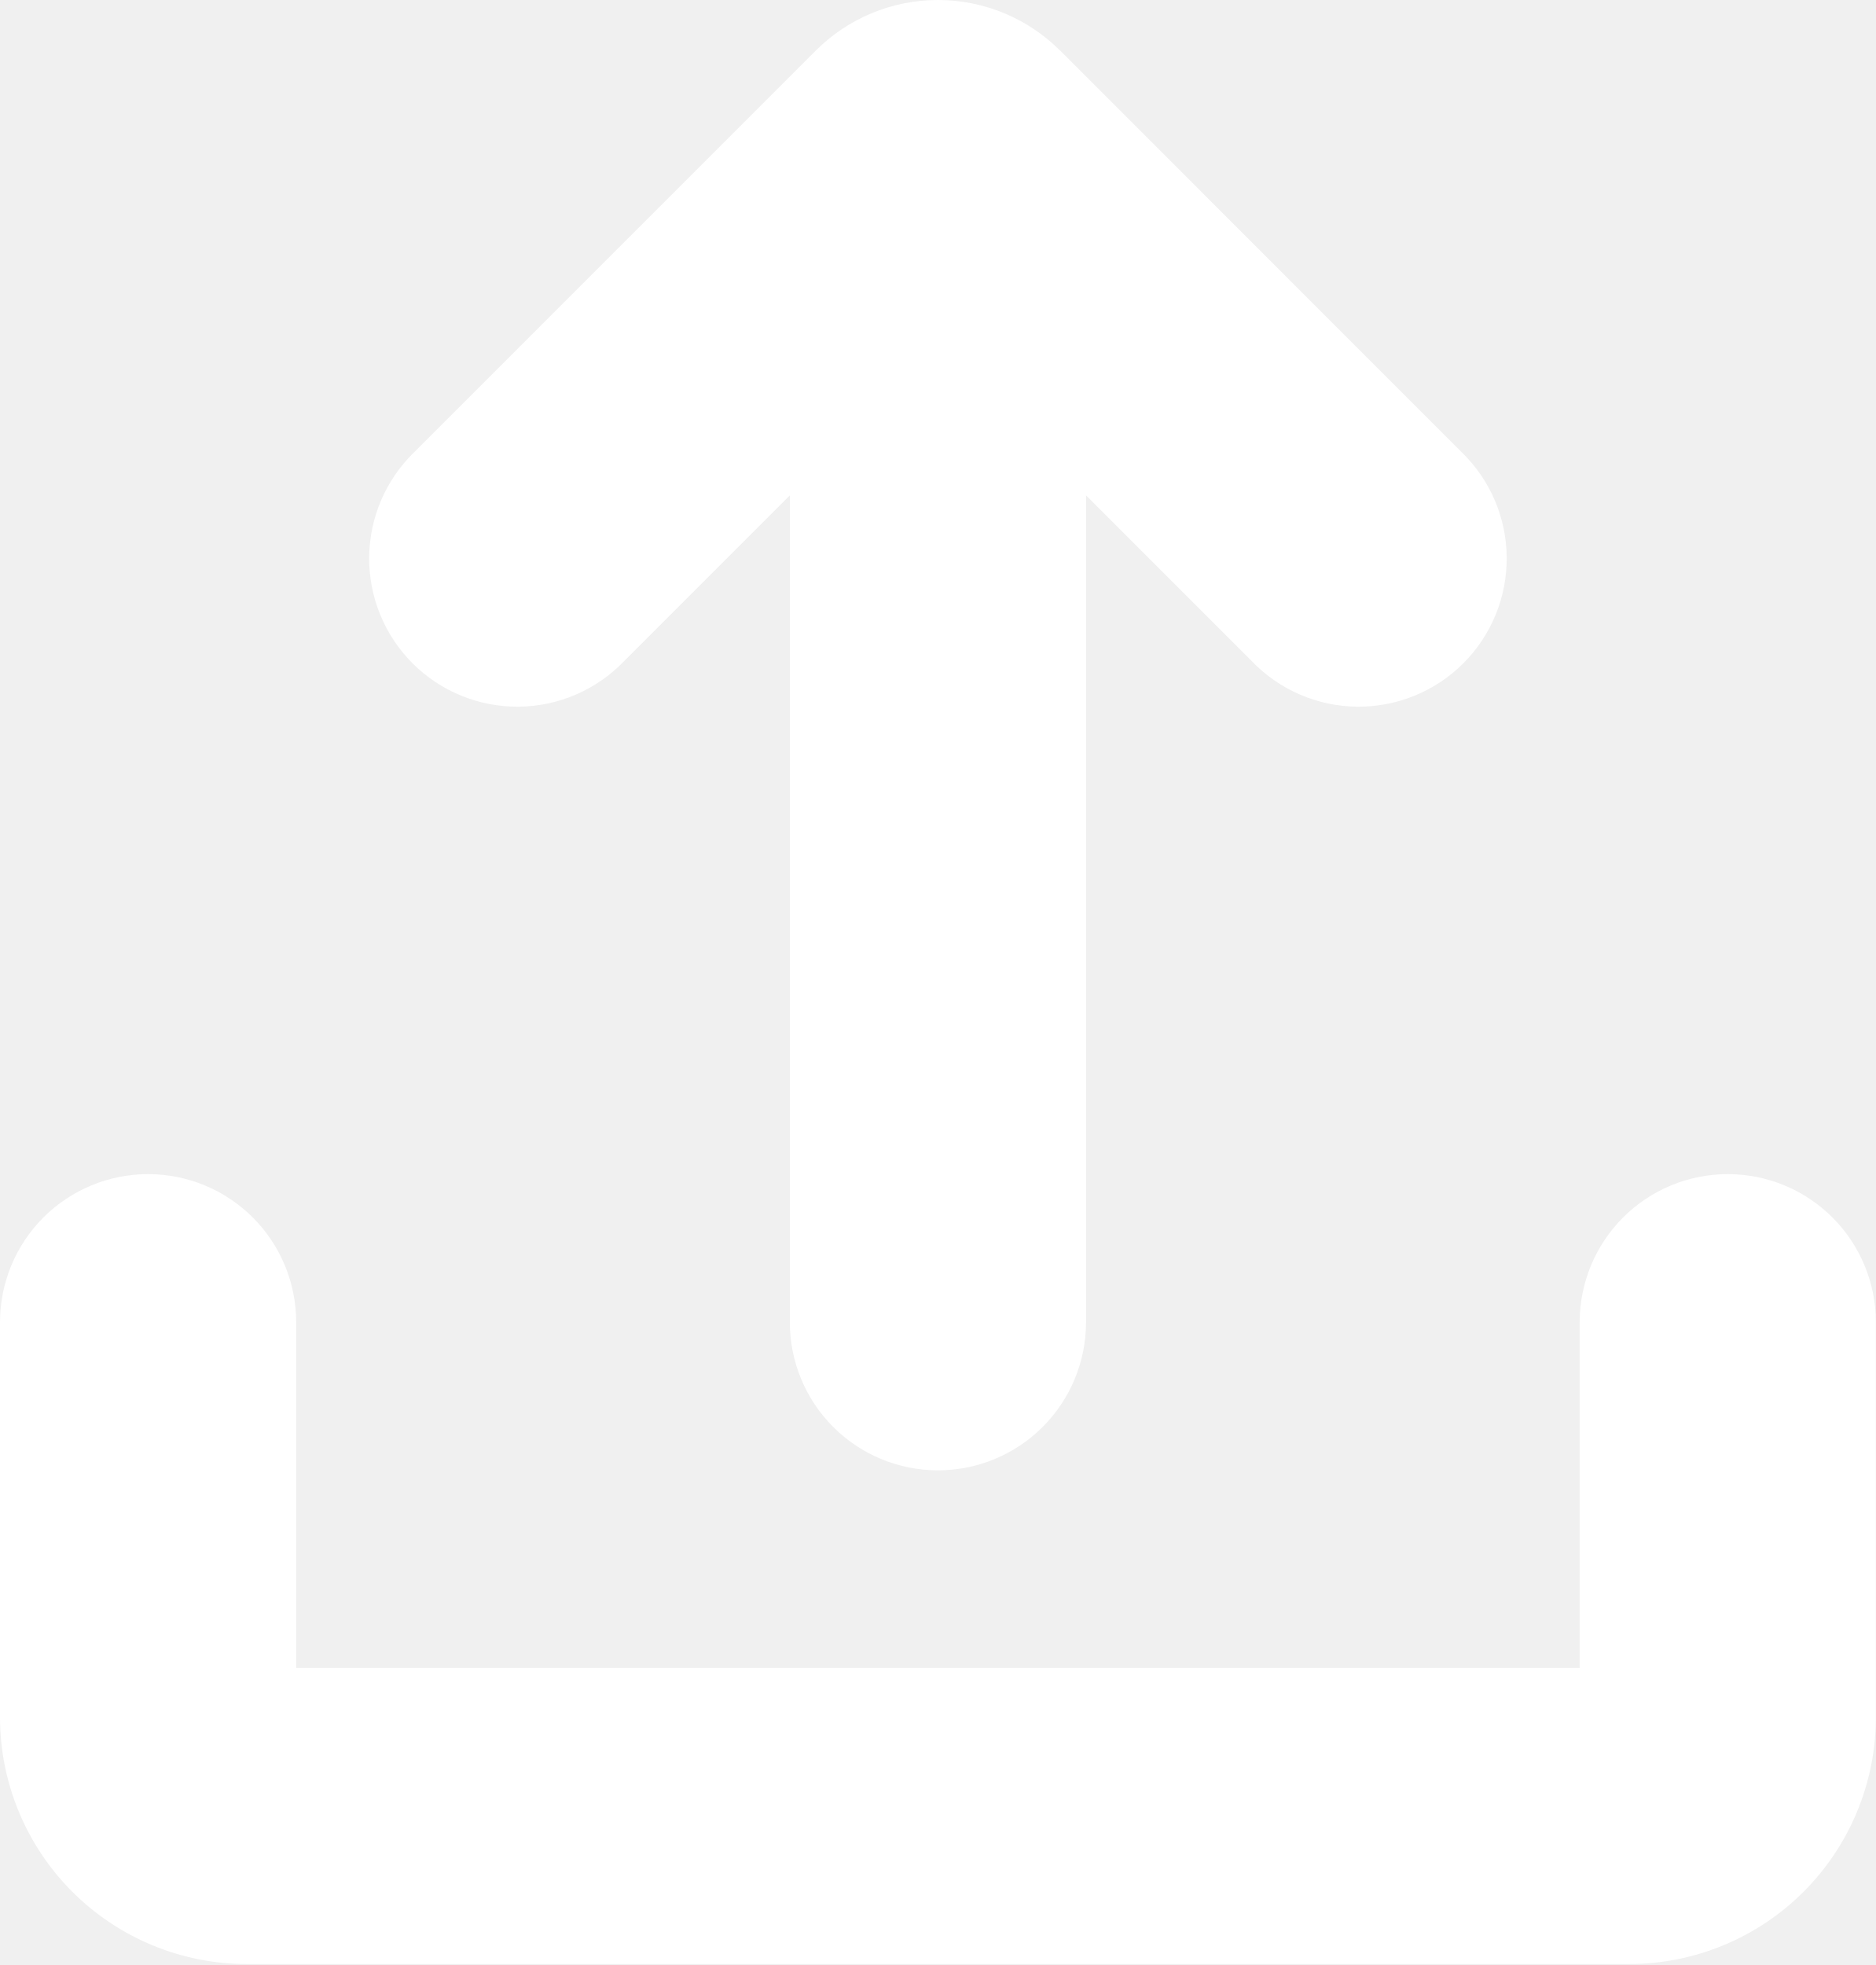
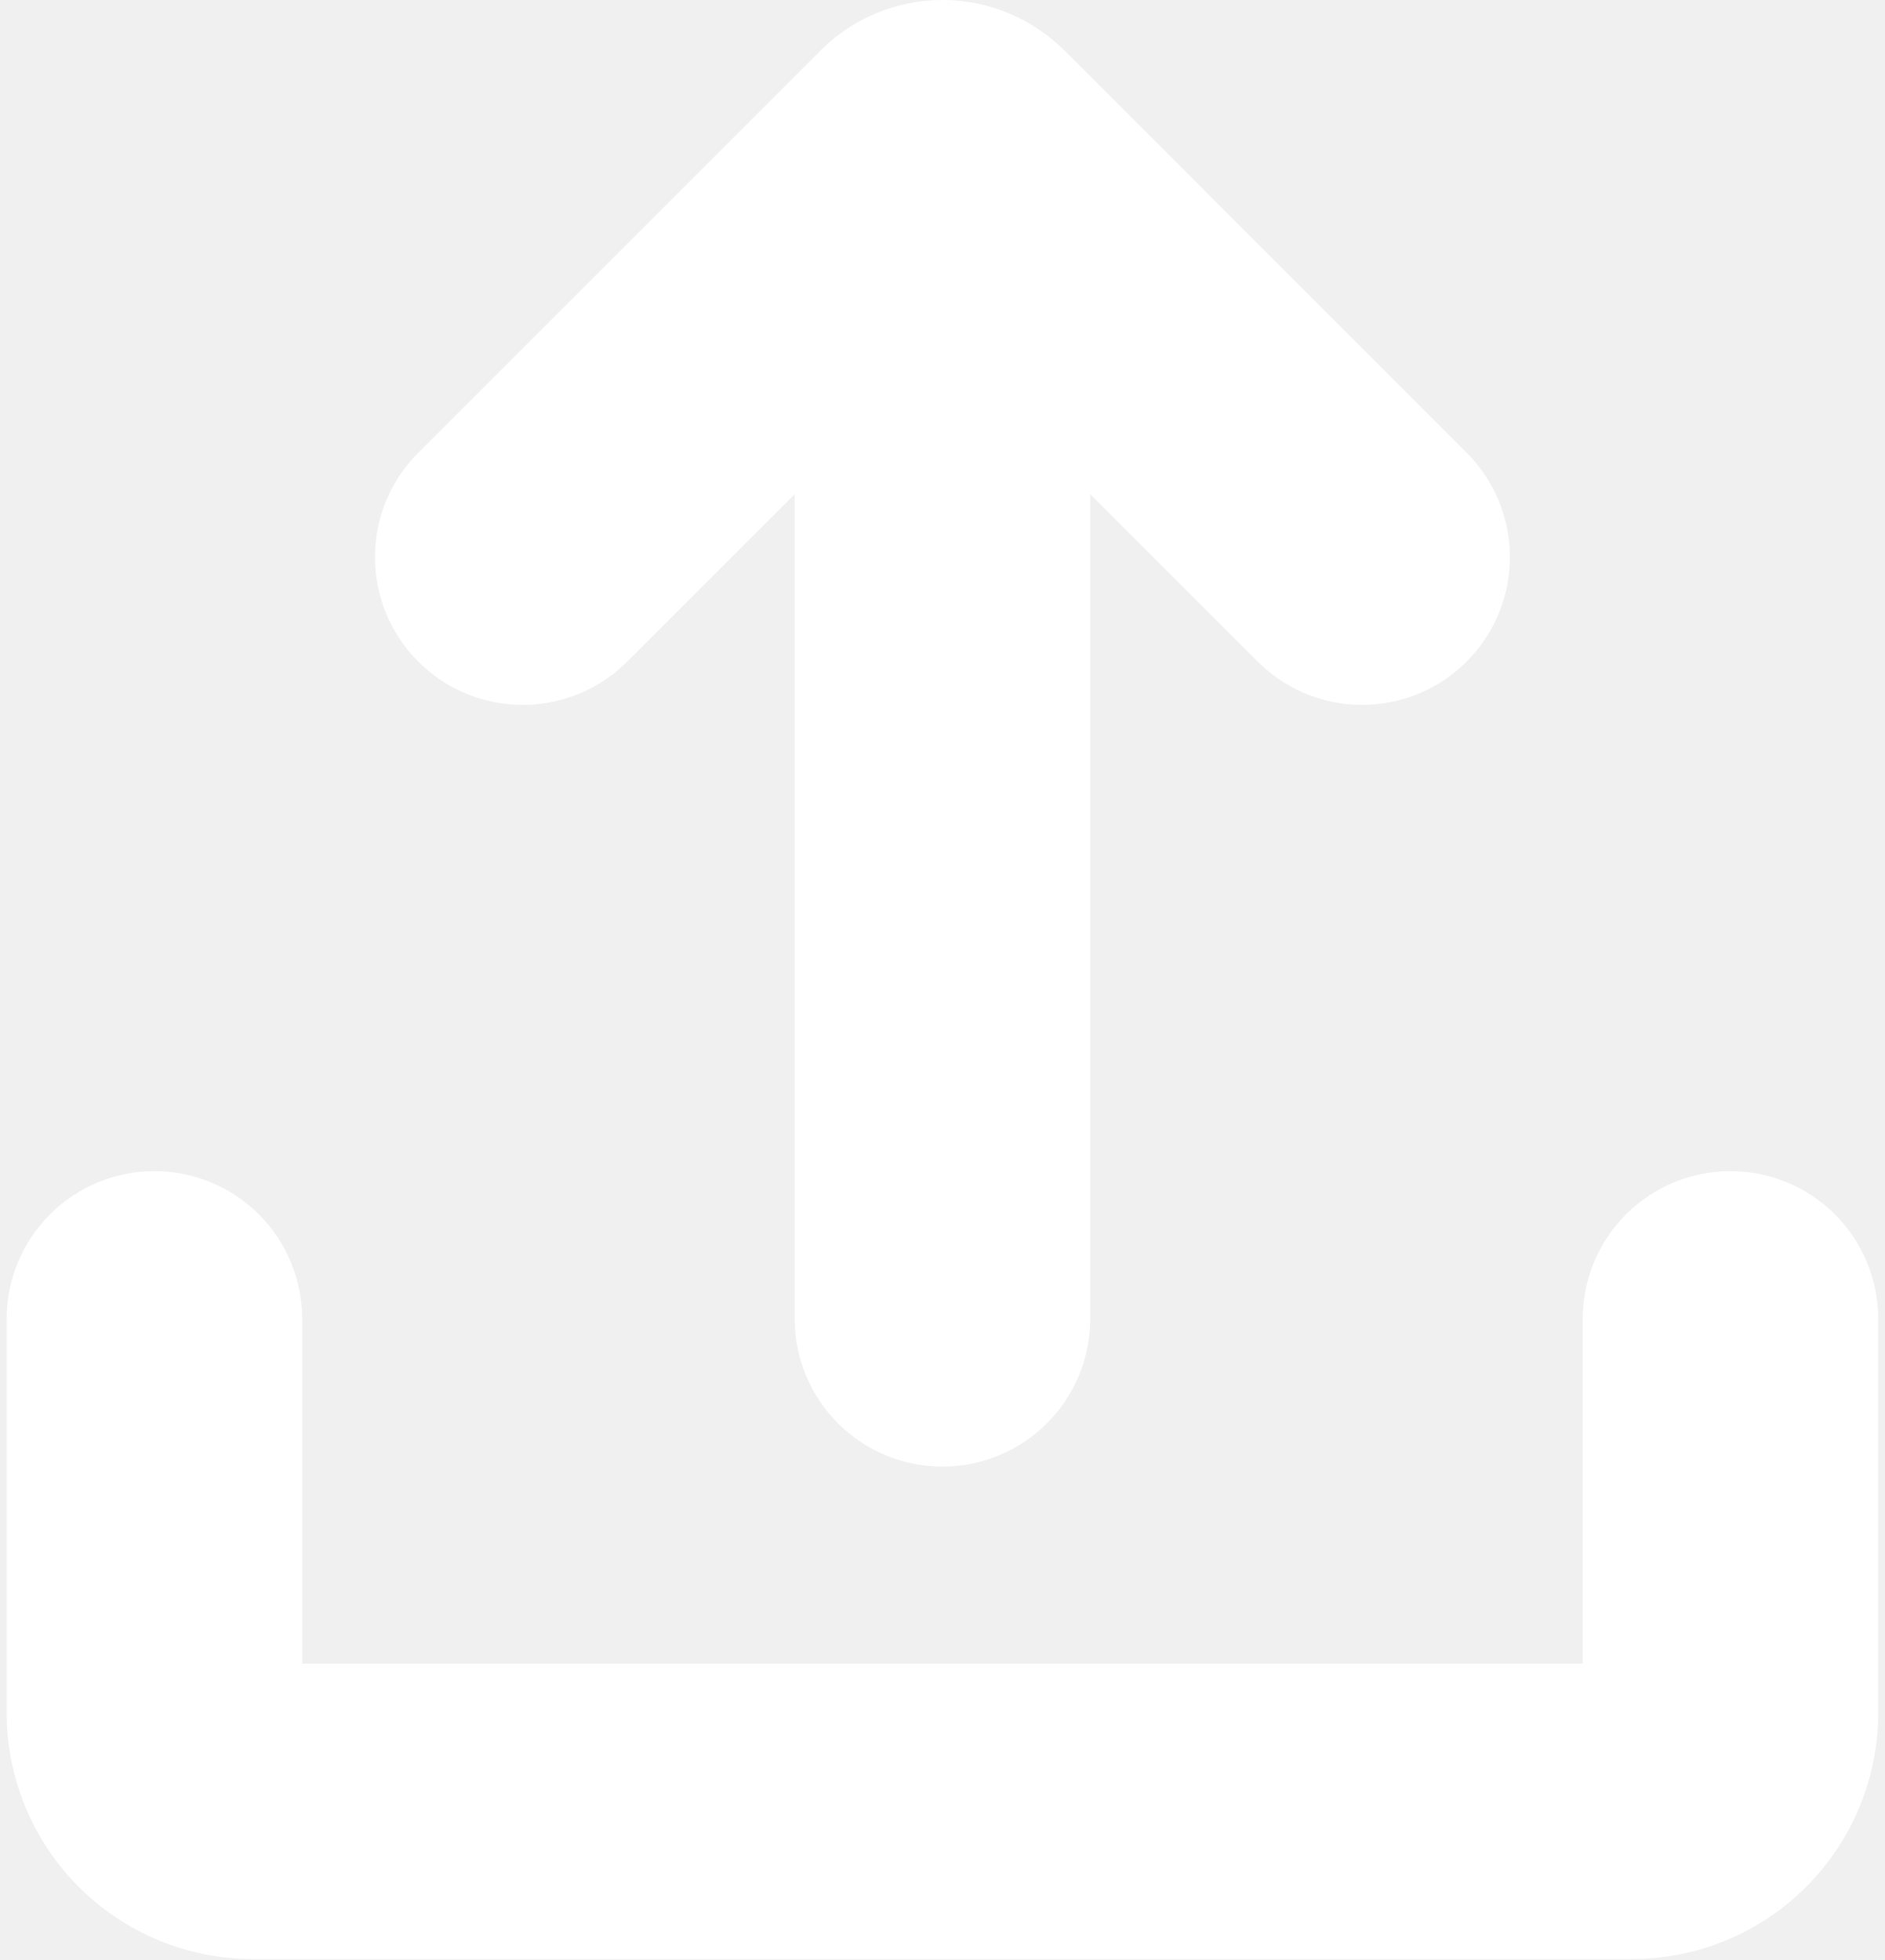
- <svg xmlns="http://www.w3.org/2000/svg" width="928" height="972" viewBox="0 0 928 972" fill="none">
-   <path d="M854.737 580.788C874.167 580.788 892.802 588.506 906.542 602.246C920.281 615.985 928 634.62 928 654.051V849.419C928 881.804 915.135 912.862 892.236 935.761C869.337 958.66 838.279 971.525 805.895 971.525H122.105C89.721 971.525 58.663 958.66 35.764 935.761C12.865 912.862 0 881.804 0 849.419V654.051C0 634.62 7.719 615.985 21.458 602.246C35.198 588.506 53.833 580.788 73.263 580.788C92.694 580.788 111.329 588.506 125.068 602.246C138.808 615.985 146.526 634.62 146.526 654.051V824.998H781.474V654.051C781.474 634.62 789.193 615.985 802.932 602.246C816.672 588.506 835.306 580.788 854.737 580.788ZM524.418 24.965L723.01 223.605C730.007 230.364 735.588 238.448 739.428 247.386C743.268 256.325 745.289 265.938 745.373 275.666C745.458 285.394 743.604 295.041 739.92 304.045C736.237 313.049 730.797 321.229 723.918 328.108C717.039 334.986 708.859 340.426 699.855 344.11C690.851 347.794 681.204 349.648 671.476 349.563C661.748 349.479 652.135 347.457 643.196 343.618C634.258 339.778 626.174 334.197 619.416 327.199L537.263 245.047V654.051C537.263 673.481 529.544 692.116 515.805 705.856C502.065 719.595 483.431 727.314 464 727.314C444.569 727.314 425.935 719.595 412.195 705.856C398.456 692.116 390.737 673.481 390.737 654.051V245.047L308.584 327.199C301.826 334.197 293.742 339.778 284.804 343.618C275.865 347.457 266.252 349.479 256.524 349.563C246.796 349.648 237.149 347.794 228.145 344.11C219.141 340.426 210.961 334.986 204.082 328.108C197.203 321.229 191.763 313.049 188.08 304.045C184.396 295.041 182.542 285.394 182.627 275.666C182.711 265.938 184.732 256.325 188.572 247.386C192.412 238.448 197.993 230.364 204.99 223.605L403.582 25.013C419.61 8.997 441.341 0 464 0C486.659 0 508.39 8.997 524.418 25.013V24.965Z" fill="white" />
+ <svg xmlns="http://www.w3.org/2000/svg" id="body_1" width="50" height="52">
+   <g transform="matrix(0.05349795 0 0 0.05349795 0.176954 -0)">
+     <path d="M854.737 580.788C 874.167 580.788 892.802 588.506 906.542 602.246C 920.281 615.985 928 634.62 928 654.051L928 654.051L928 849.419C 928 881.804 915.135 912.862 892.236 935.761C 869.337 958.66 838.279 971.525 805.895 971.525L805.895 971.525L122.105 971.525C 89.721 971.525 58.663 958.66 35.764 935.761C 12.865 912.862 0 881.804 0 849.419L0 849.419L0 654.051C 0 634.62 7.719 615.985 21.458 602.246C 35.198 588.506 53.833 580.788 73.263 580.788C 92.694 580.788 111.329 588.506 125.068 602.246C 138.808 615.985 146.526 634.62 146.526 654.051L146.526 654.051L146.526 824.998L781.474 824.998L781.474 654.051C 781.474 634.62 789.193 615.985 802.932 602.246C 816.672 588.506 835.306 580.788 854.737 580.788zM524.418 24.965L723.01 223.605C 730.007 230.364 735.588 238.448 739.428 247.386C 743.268 256.325 745.289 265.938 745.373 275.666C 745.458 285.394 743.604 295.041 739.92 304.045C 736.237 313.049 730.797 321.229 723.918 328.108C 717.039 334.986 708.859 340.426 699.855 344.11C 690.851 347.794 681.204 349.648 671.476 349.563C 661.748 349.479 652.135 347.457 643.196 343.618C 634.258 339.778 626.174 334.197 619.416 327.199L619.416 327.199L537.263 245.047L537.263 654.051C 537.263 673.481 529.544 692.116 515.805 705.856C 502.065 719.595 483.431 727.314 464 727.314C 444.569 727.314 425.935 719.595 412.195 705.856C 398.456 692.116 390.737 673.481 390.737 654.051L390.737 654.051L390.737 245.047L308.584 327.199C 301.826 334.197 293.742 339.778 284.804 343.618C 275.865 347.457 266.252 349.479 256.524 349.563C 246.796 349.648 237.149 347.794 228.145 344.11C 219.141 340.426 210.961 334.986 204.082 328.108C 197.203 321.229 191.763 313.049 188.08 304.045C 184.396 295.041 182.542 285.394 182.627 275.666C 182.711 265.938 184.732 256.325 188.572 247.386C 192.412 238.448 197.993 230.364 204.99 223.605L204.99 223.605L403.582 25.013C 419.61 8.997 441.341 0 464 0C 486.659 0 508.39 8.997 524.418 25.013L524.418 25.013L524.418 24.965z" stroke="none" fill="#FFFFFF" fill-rule="nonzero" />
+   </g>
</svg>
